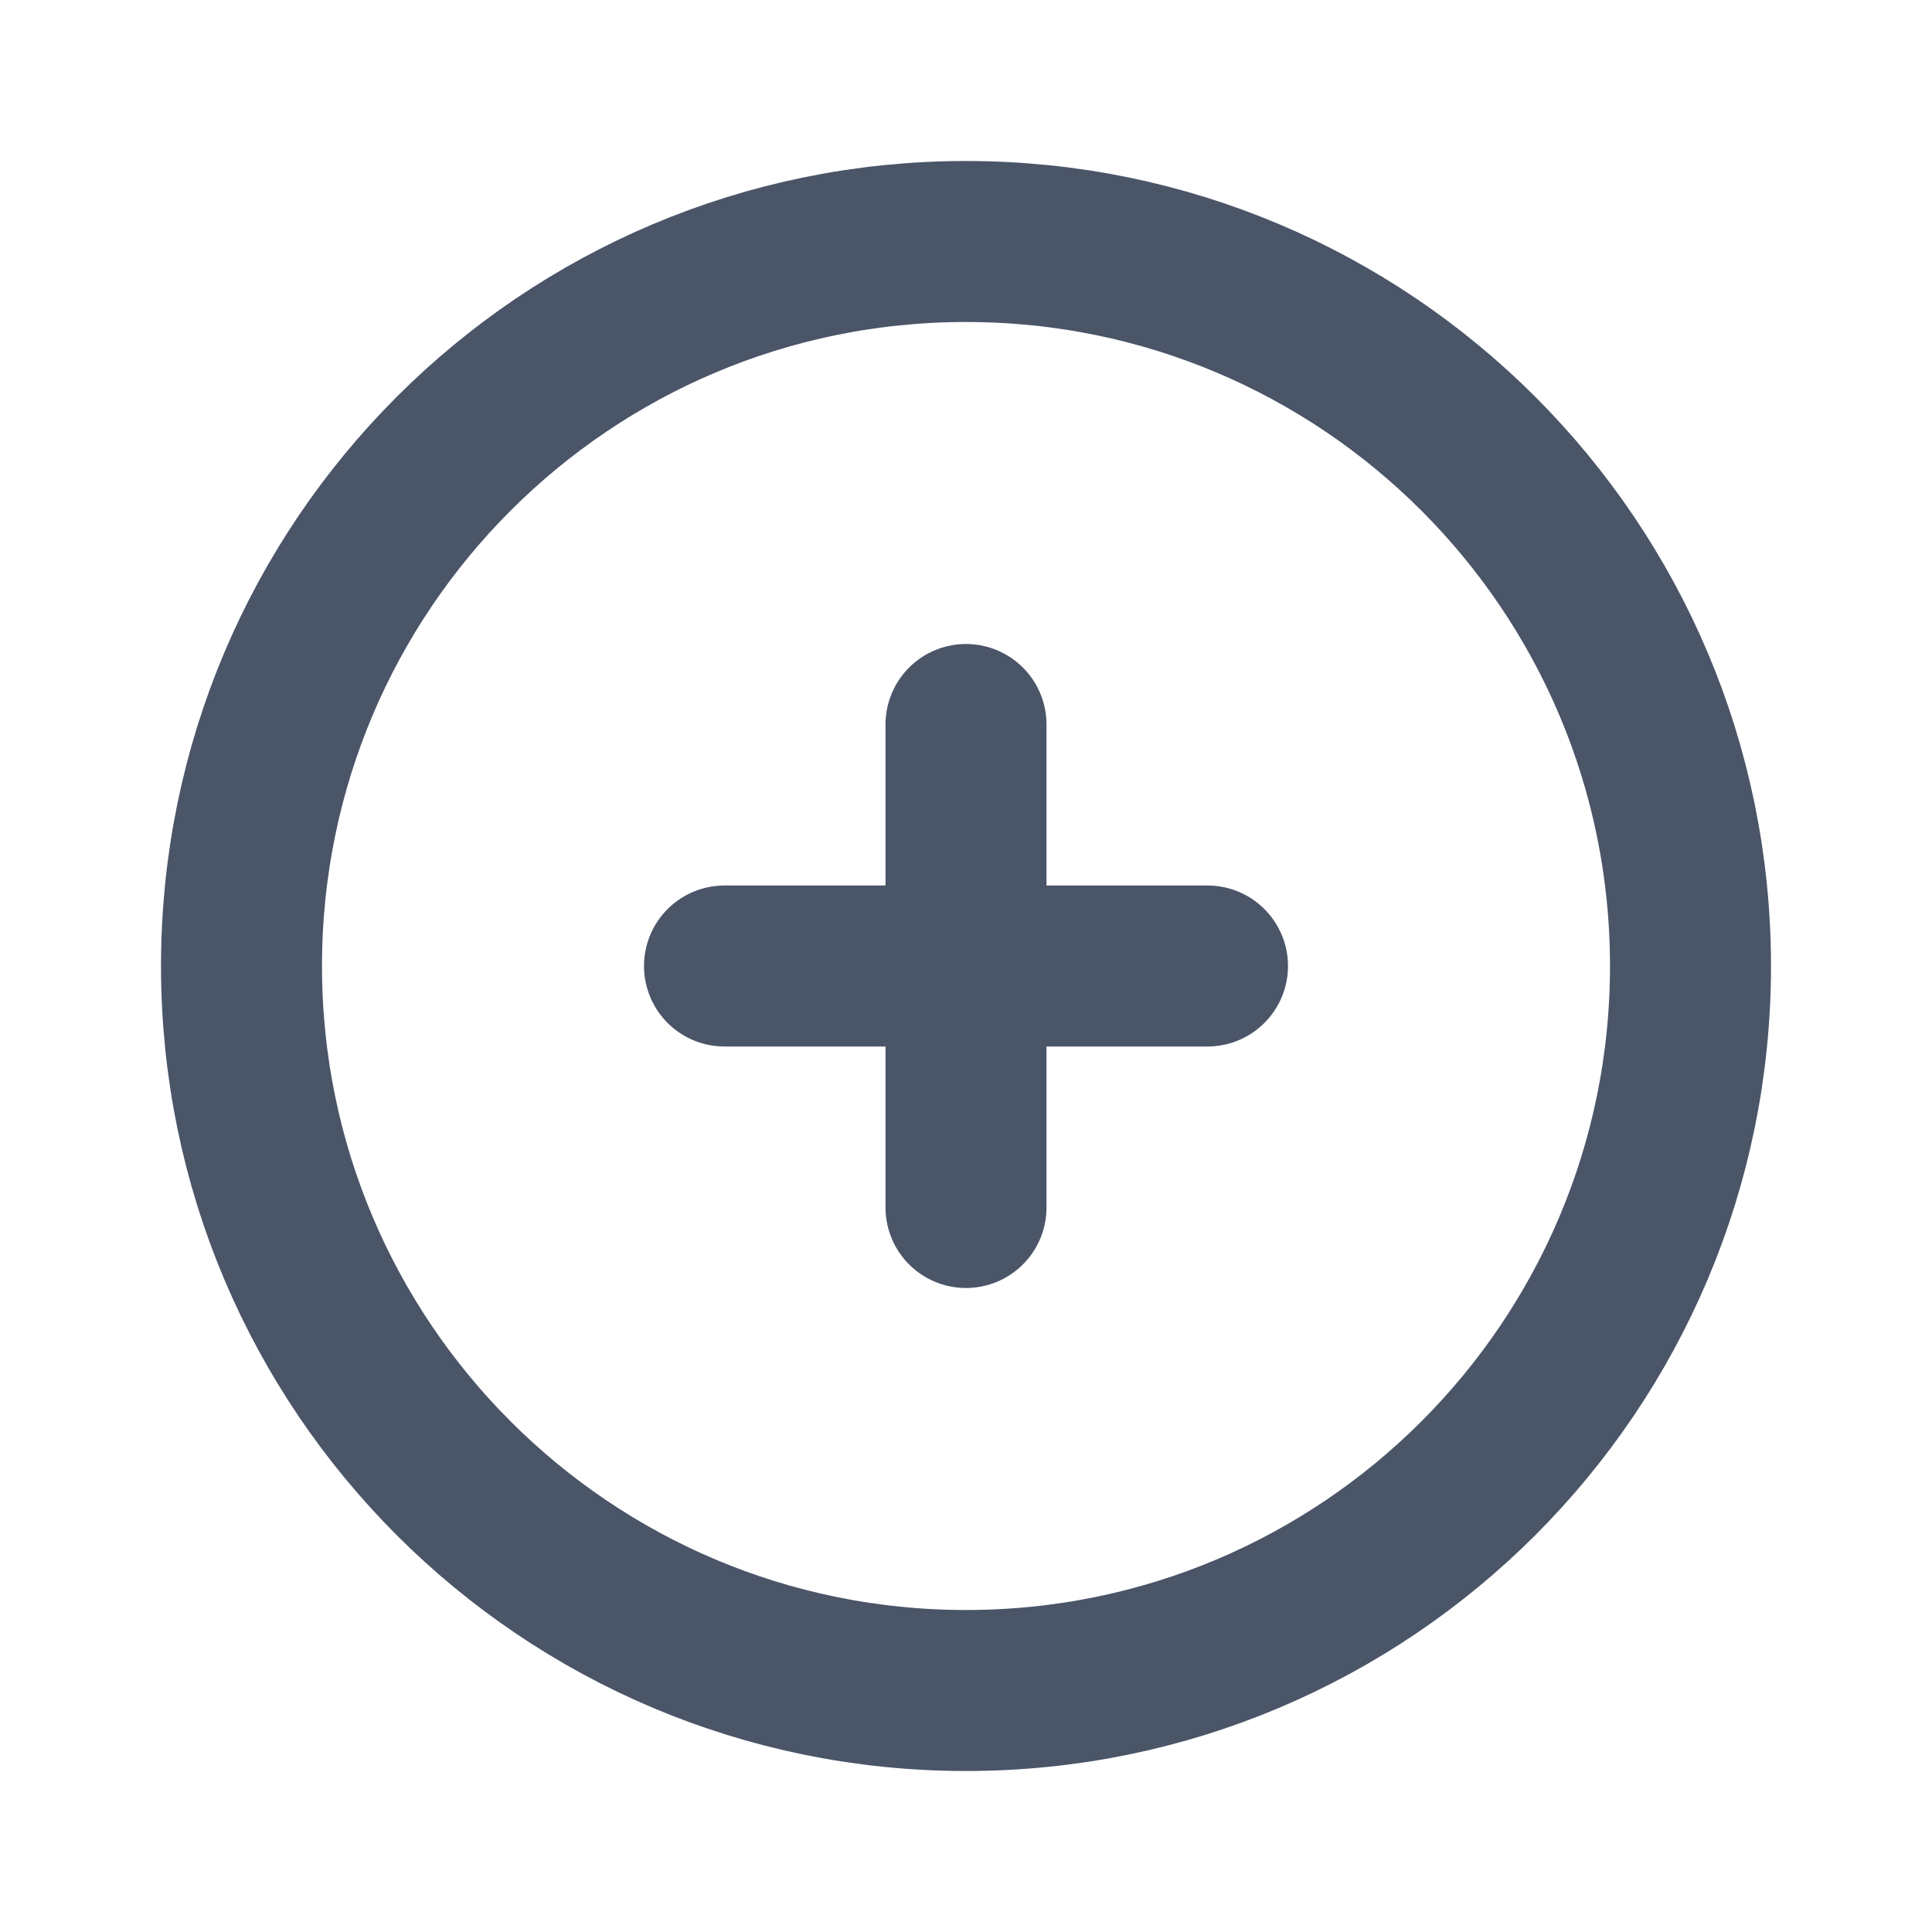
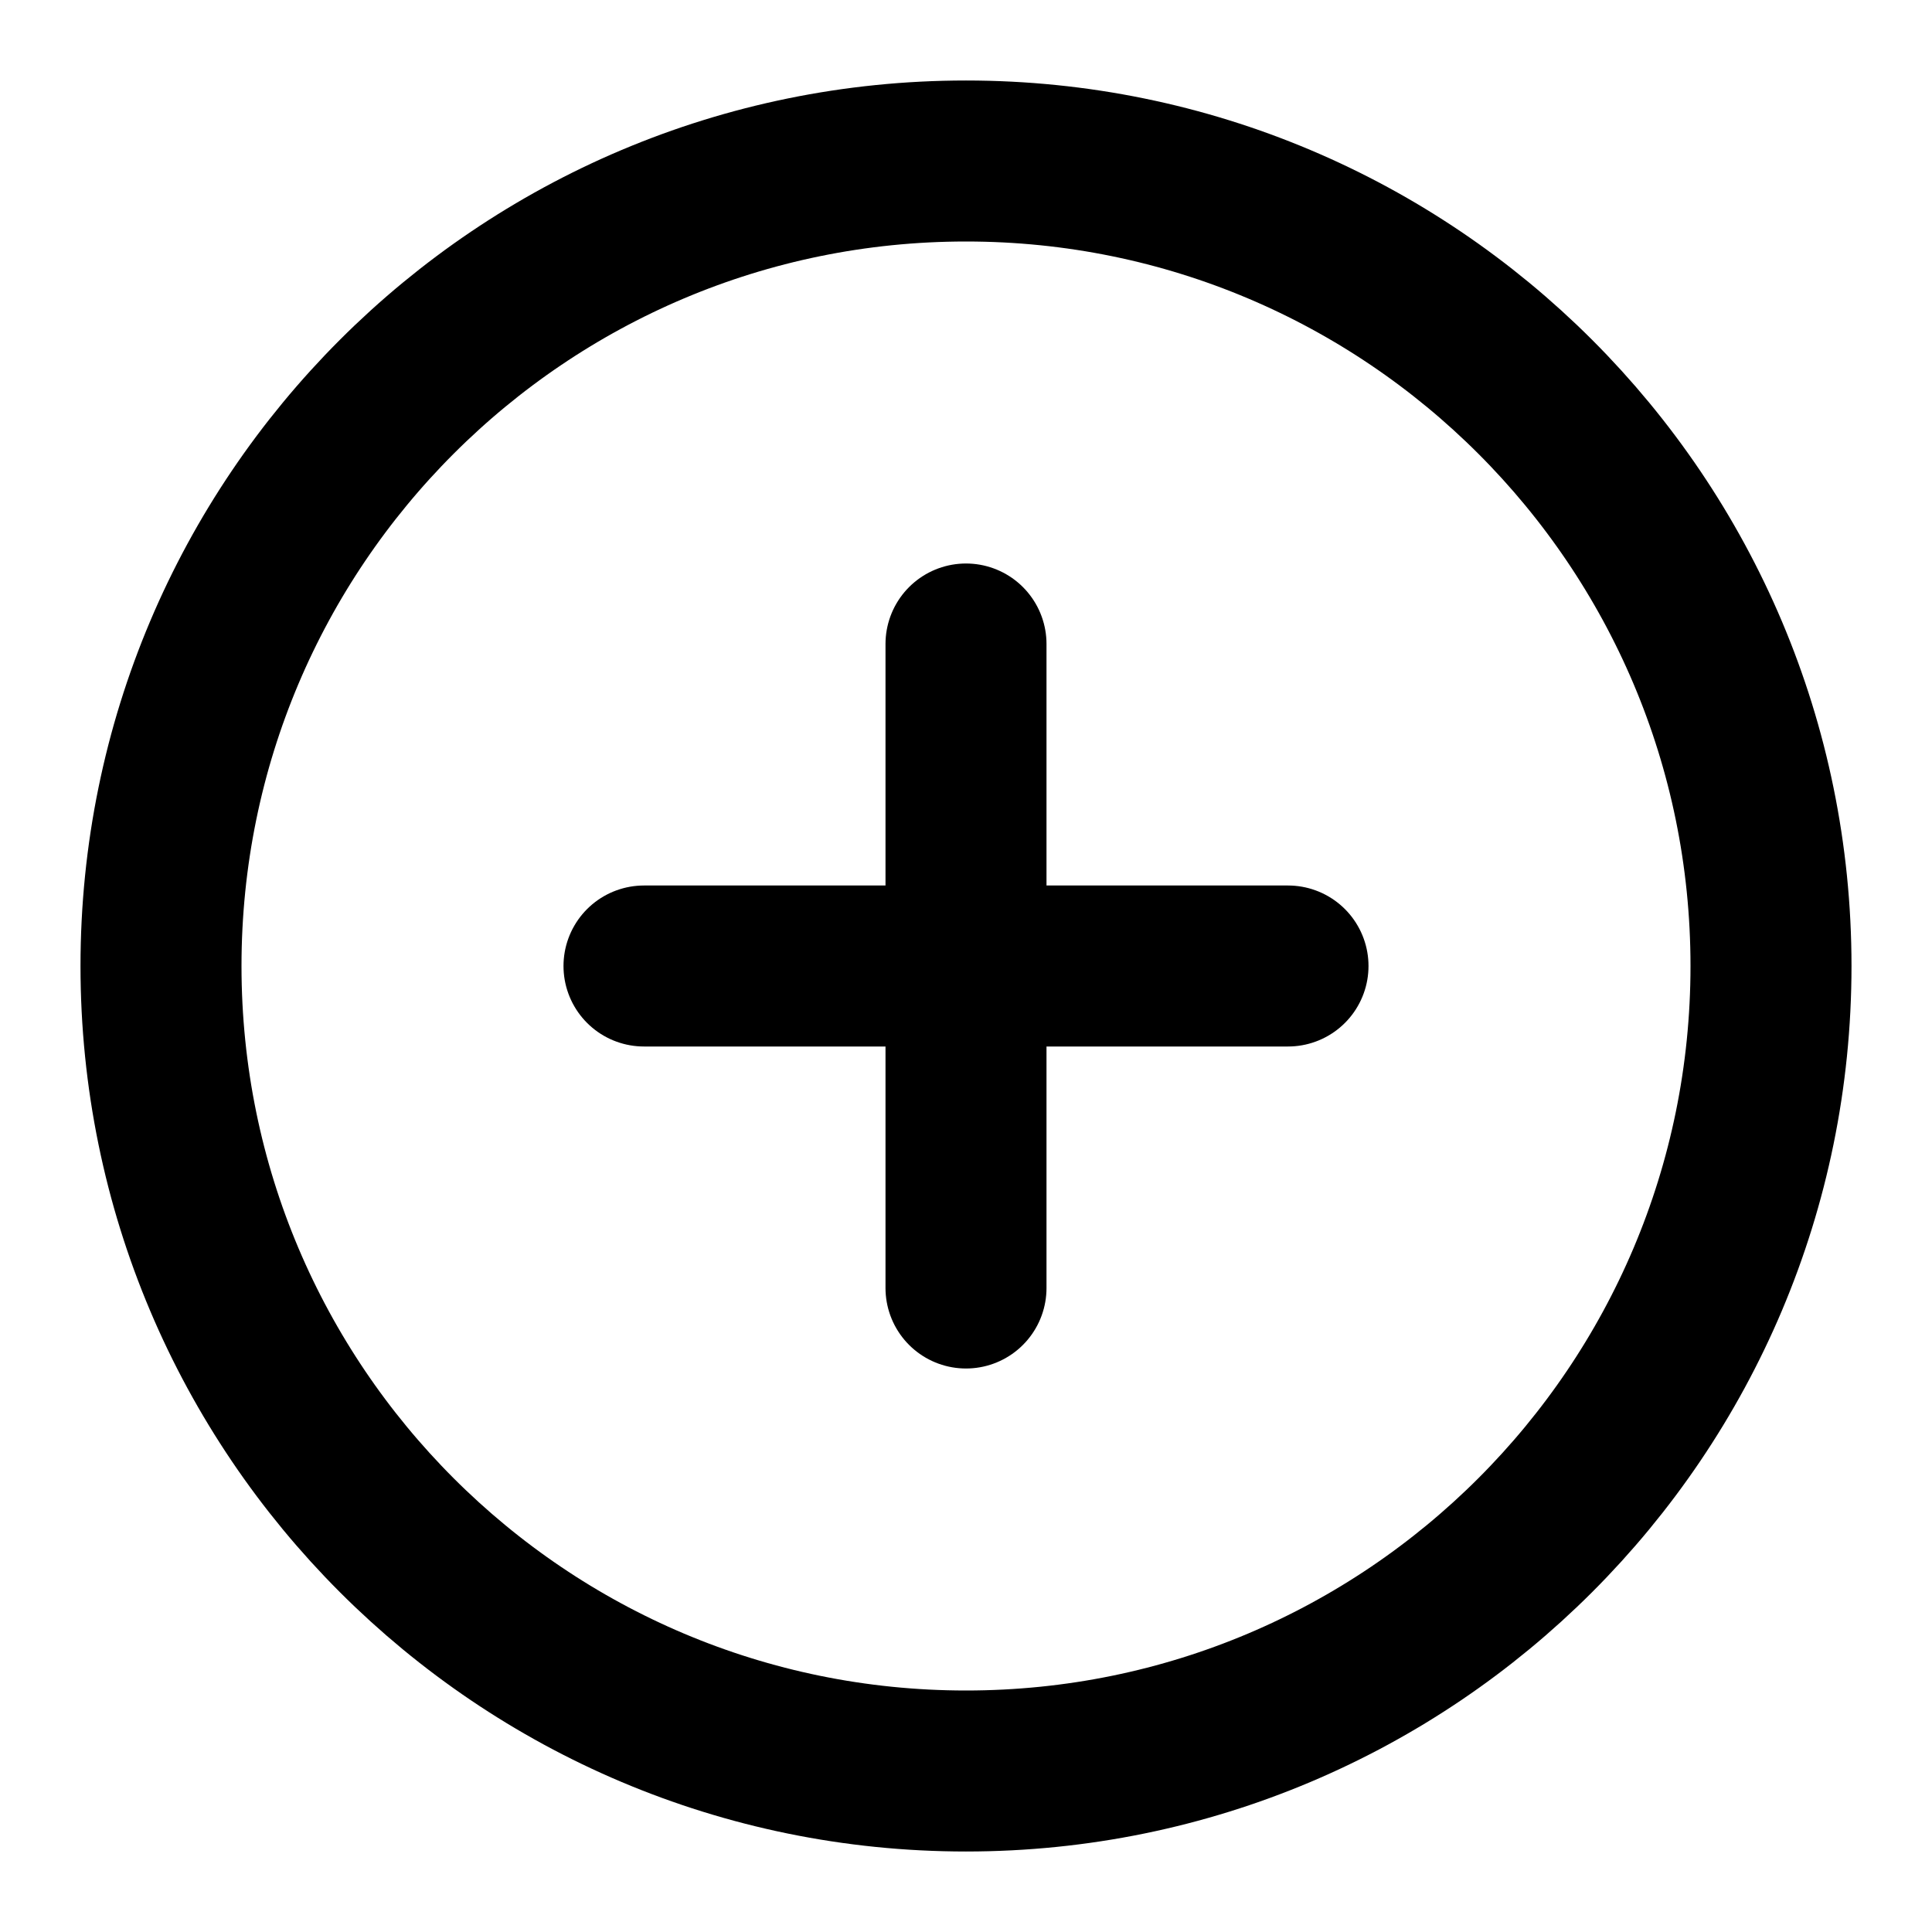
- <svg xmlns="http://www.w3.org/2000/svg" width="24" height="24" viewBox="0 0 24 24" fill="none">
-   <path d="M12 9V12M12 12V15M12 12H15M12 12H9M21 12C21 16.971 16.971 21 12 21C7.029 21 3 16.971 3 12C3 7.029 7.029 3 12 3C16.971 3 21 7.029 21 12Z" stroke="#4A5568" stroke-width="2" stroke-linecap="round" stroke-linejoin="round" />
+ <svg xmlns="http://www.w3.org/2000/svg" width="24" height="24" viewBox="0 0 24 24" fill="none" stroke="currentColor" stroke-width="2" stroke-linecap="round" stroke-linejoin="round" class="feather feather-plus-circle">
+   <circle cx="12" cy="12" r="10" />
+   <line x1="12" y1="8" x2="12" y2="16" />
+   <line x1="8" y1="12" x2="16" y2="12" />
</svg>
